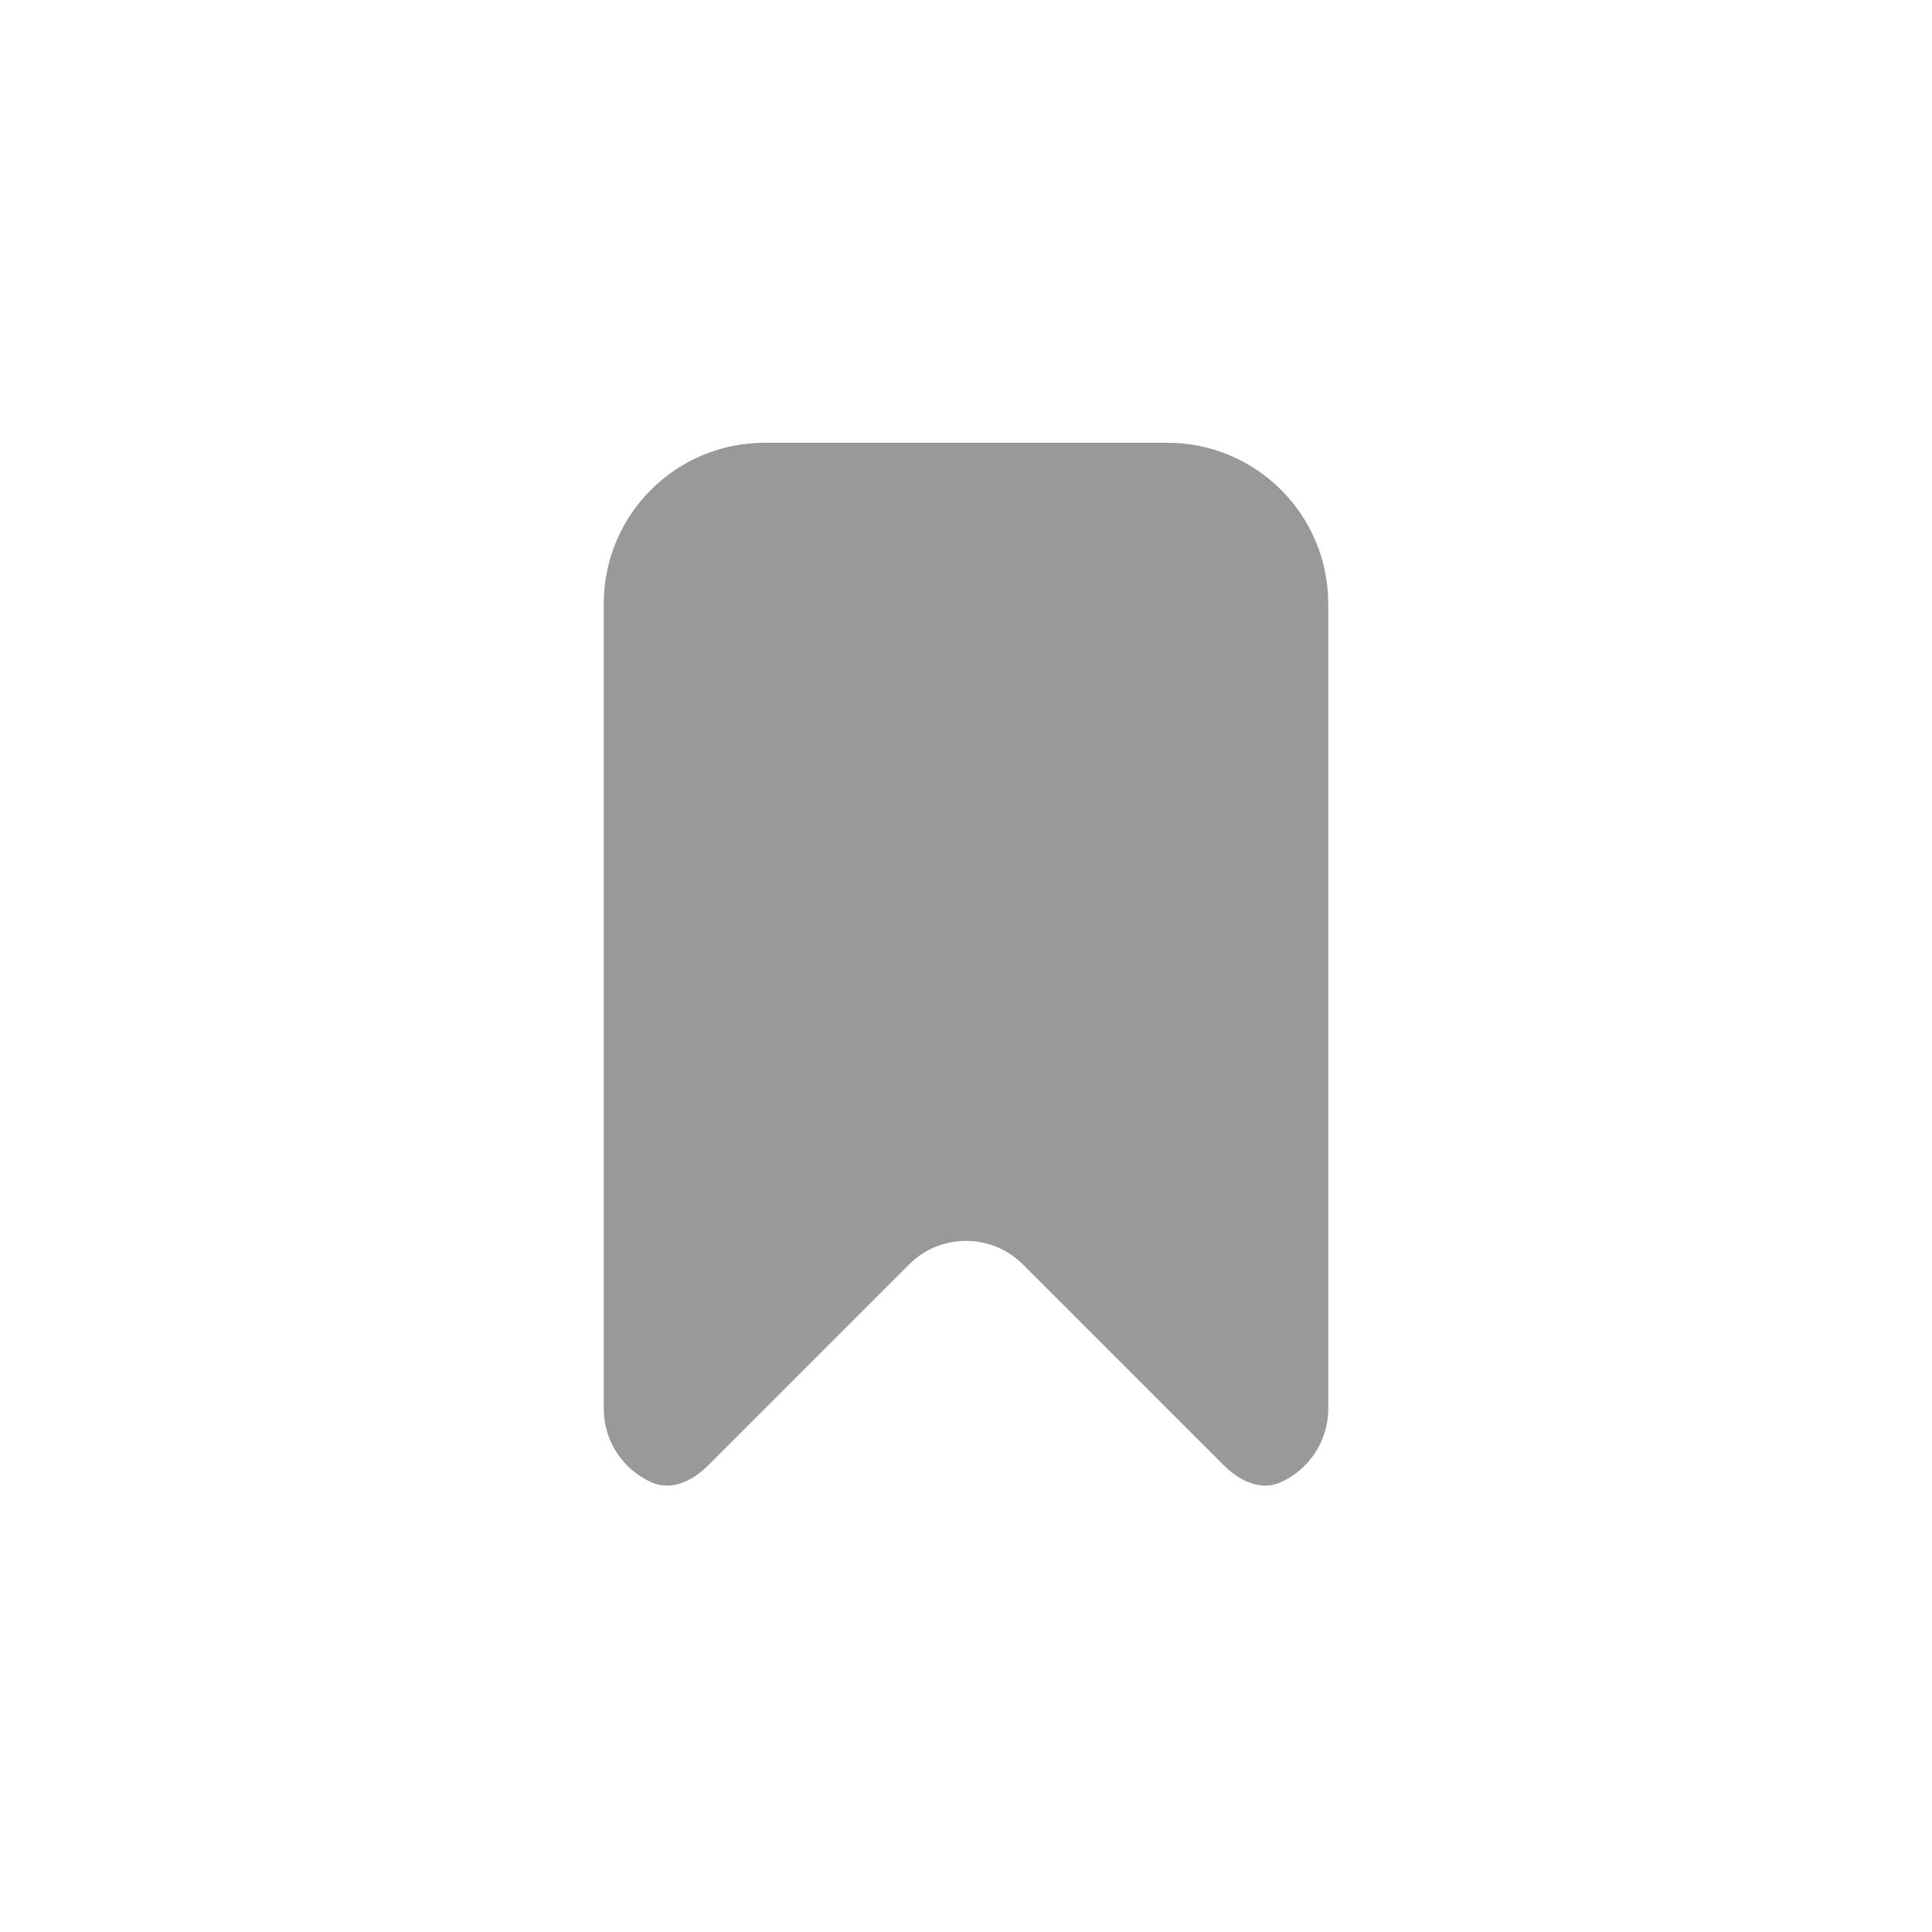
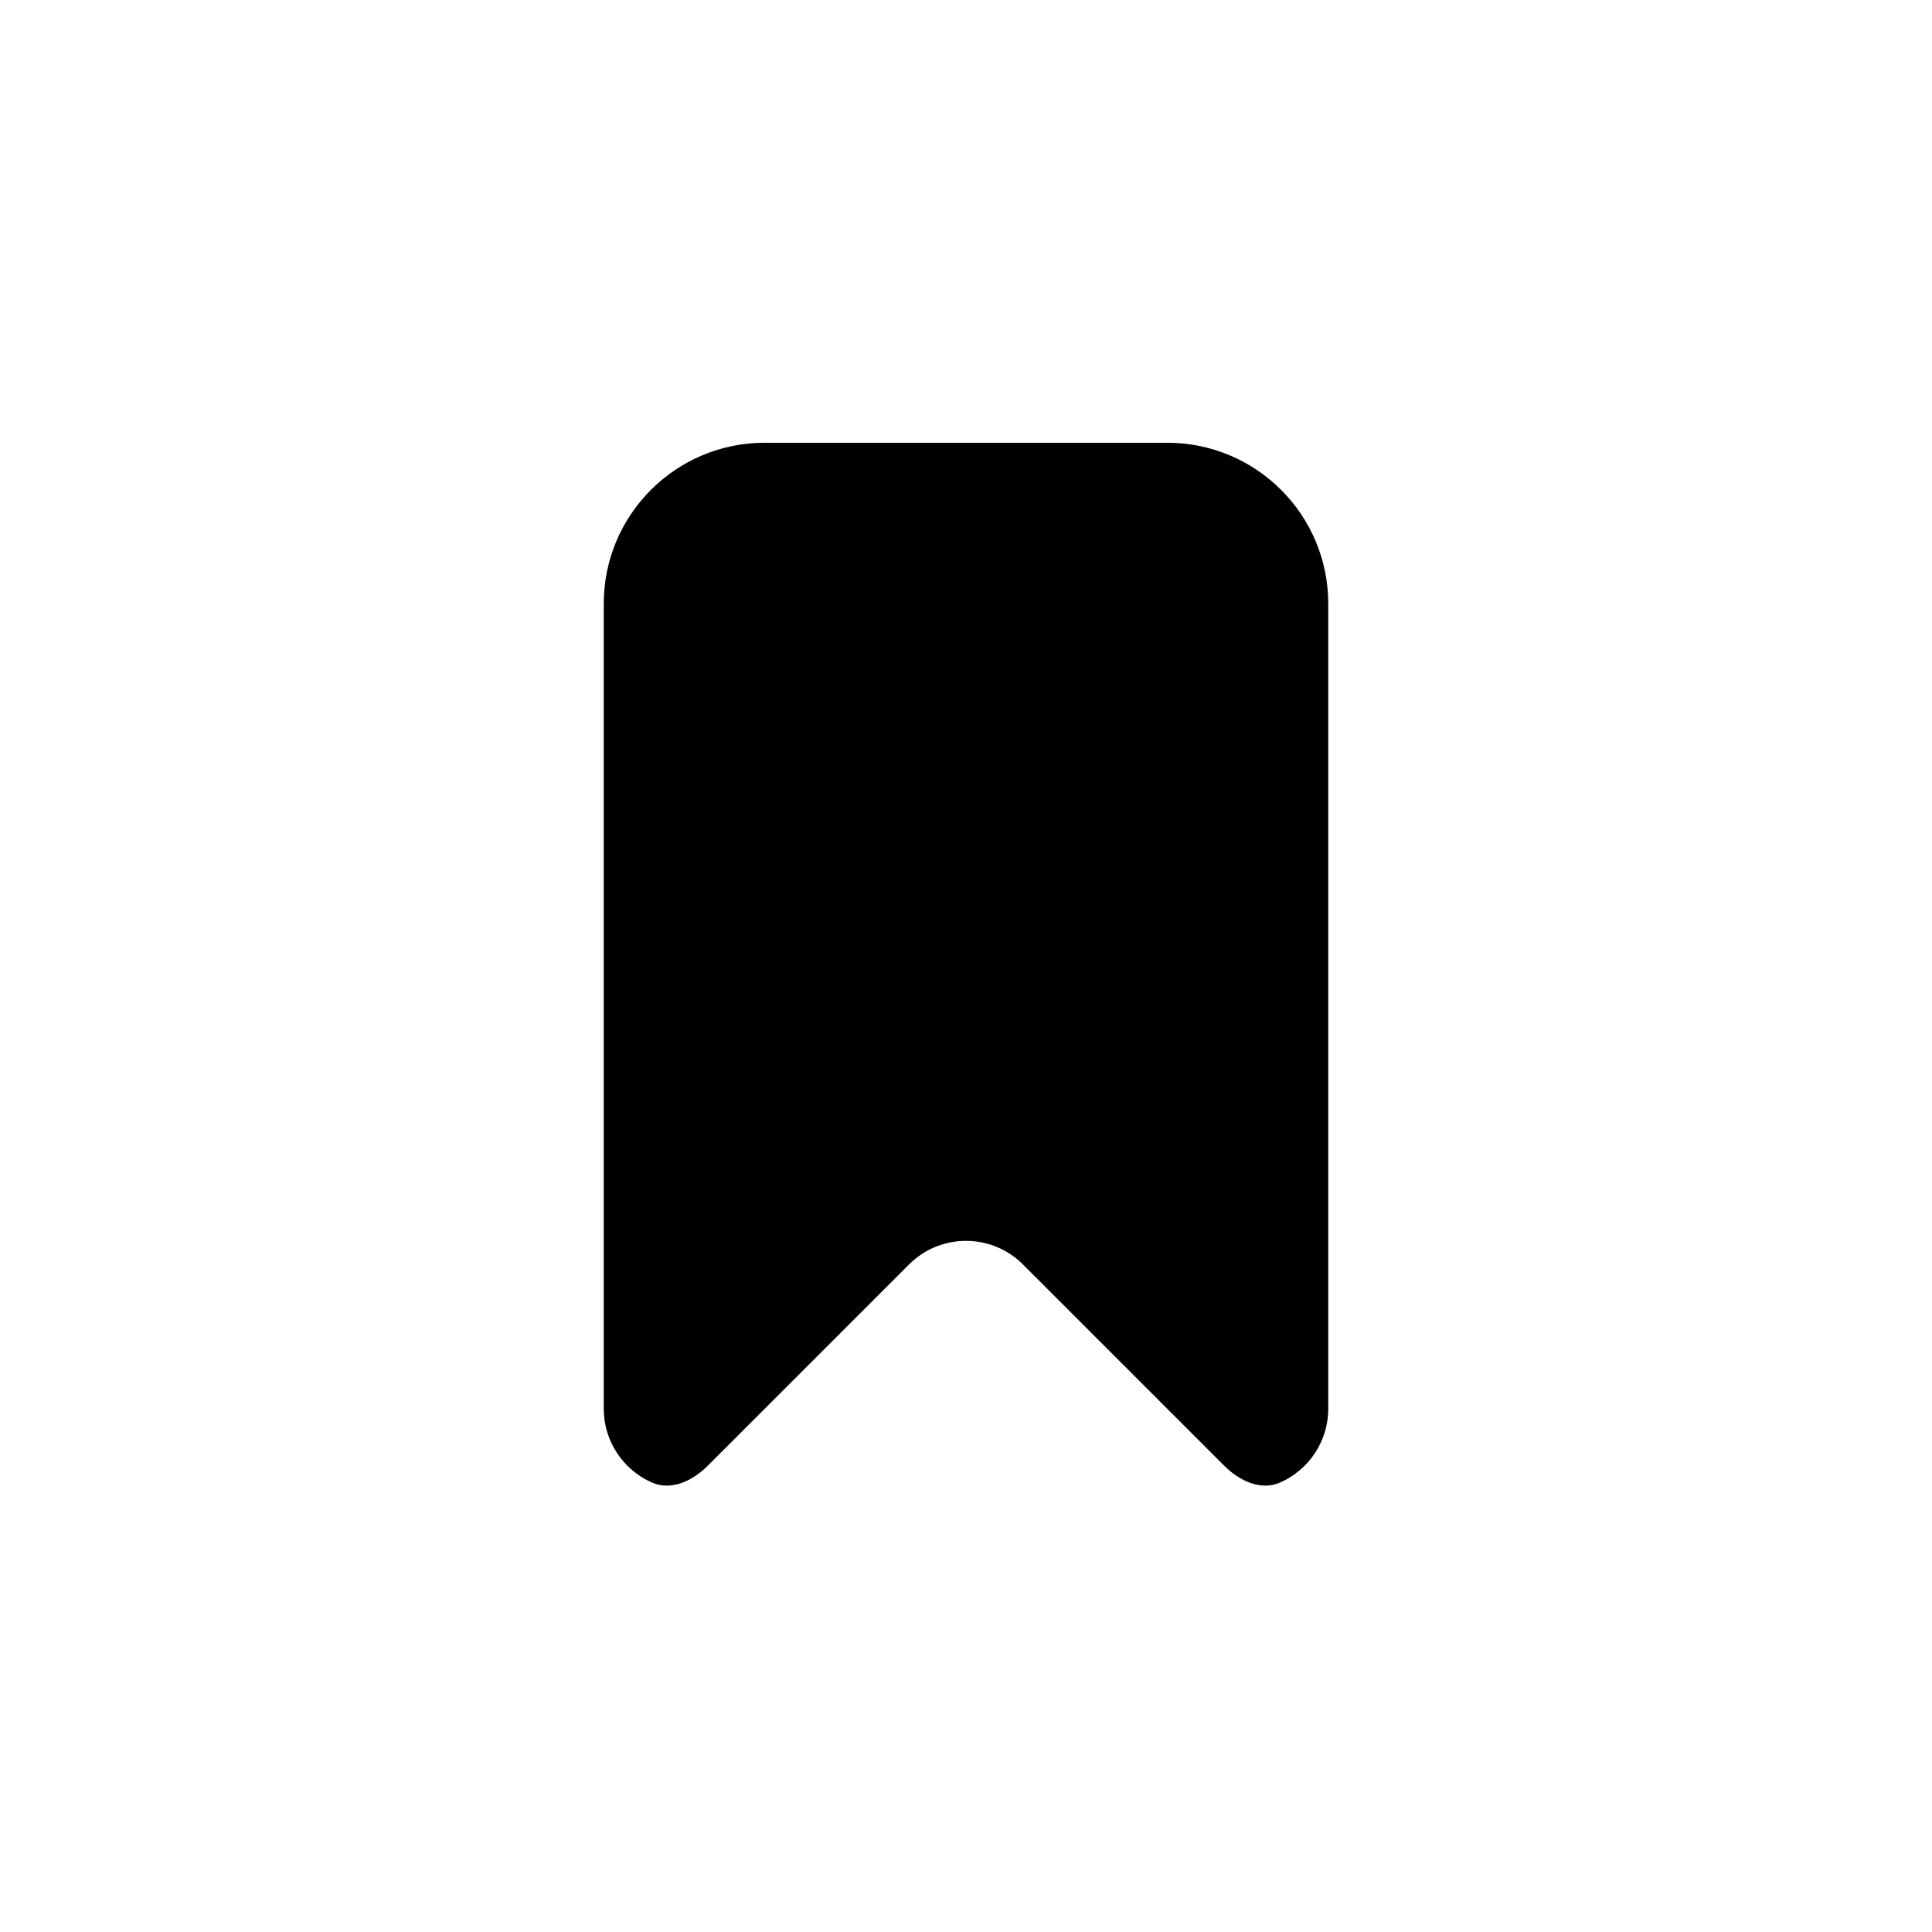
<svg xmlns="http://www.w3.org/2000/svg" width="24" height="24" viewBox="0 0 24 24" fill="none">
-   <path fill-rule="evenodd" clip-rule="evenodd" d="M9.5 5.5C8.395 5.5 7.5 6.395 7.5 7.5V17.5C7.5 17.909 7.746 18.261 8.097 18.416C8.34 18.523 8.605 18.395 8.793 18.207L11.293 15.707C11.683 15.317 12.317 15.317 12.707 15.707L15.207 18.207C15.395 18.395 15.66 18.523 15.903 18.416C16.254 18.261 16.5 17.909 16.5 17.5V7.5C16.5 6.395 15.605 5.5 14.5 5.5H9.5Z" fill="currentColor" fill-opacity="0.4" />
+   <path fill-rule="evenodd" clip-rule="evenodd" d="M9.5 5.5C8.395 5.5 7.5 6.395 7.5 7.5V17.5C7.5 17.909 7.746 18.261 8.097 18.416C8.34 18.523 8.605 18.395 8.793 18.207L11.293 15.707C11.683 15.317 12.317 15.317 12.707 15.707L15.207 18.207C15.395 18.395 15.66 18.523 15.903 18.416C16.254 18.261 16.5 17.909 16.5 17.5V7.5C16.5 6.395 15.605 5.5 14.5 5.5H9.5Z" fill="currentColor" fill-opacity="context-fill-opacity" />
</svg>
